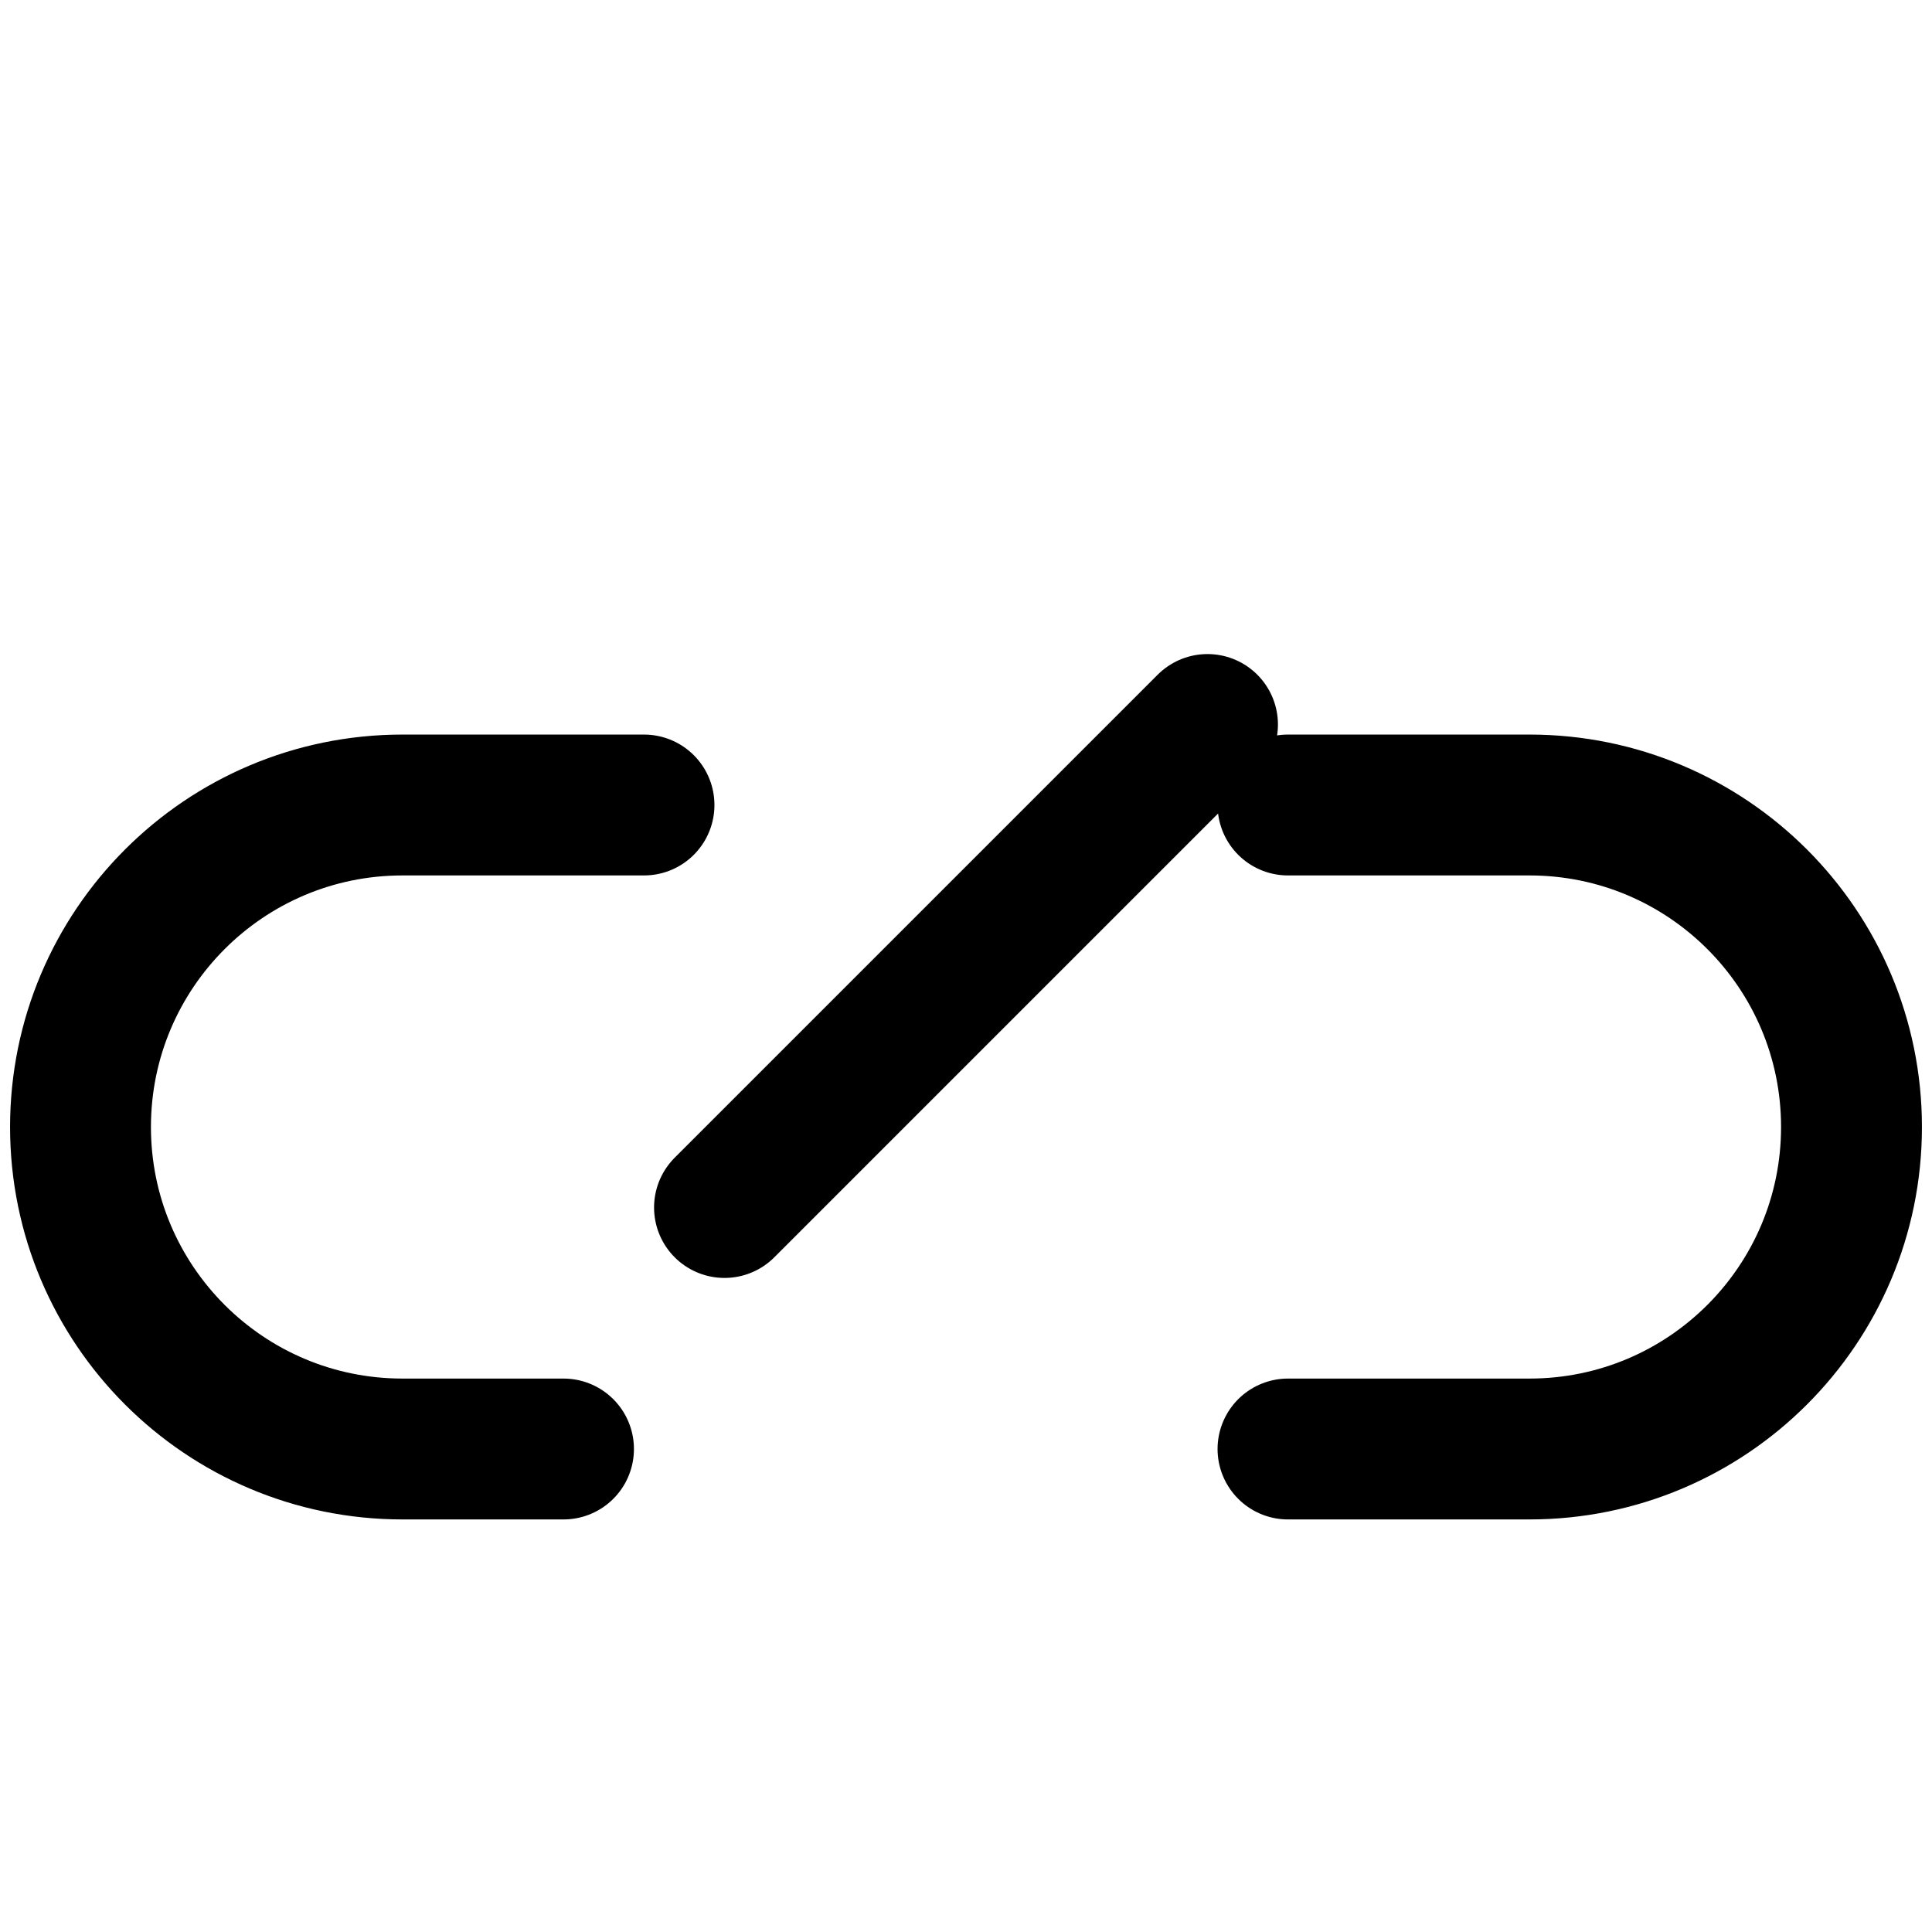
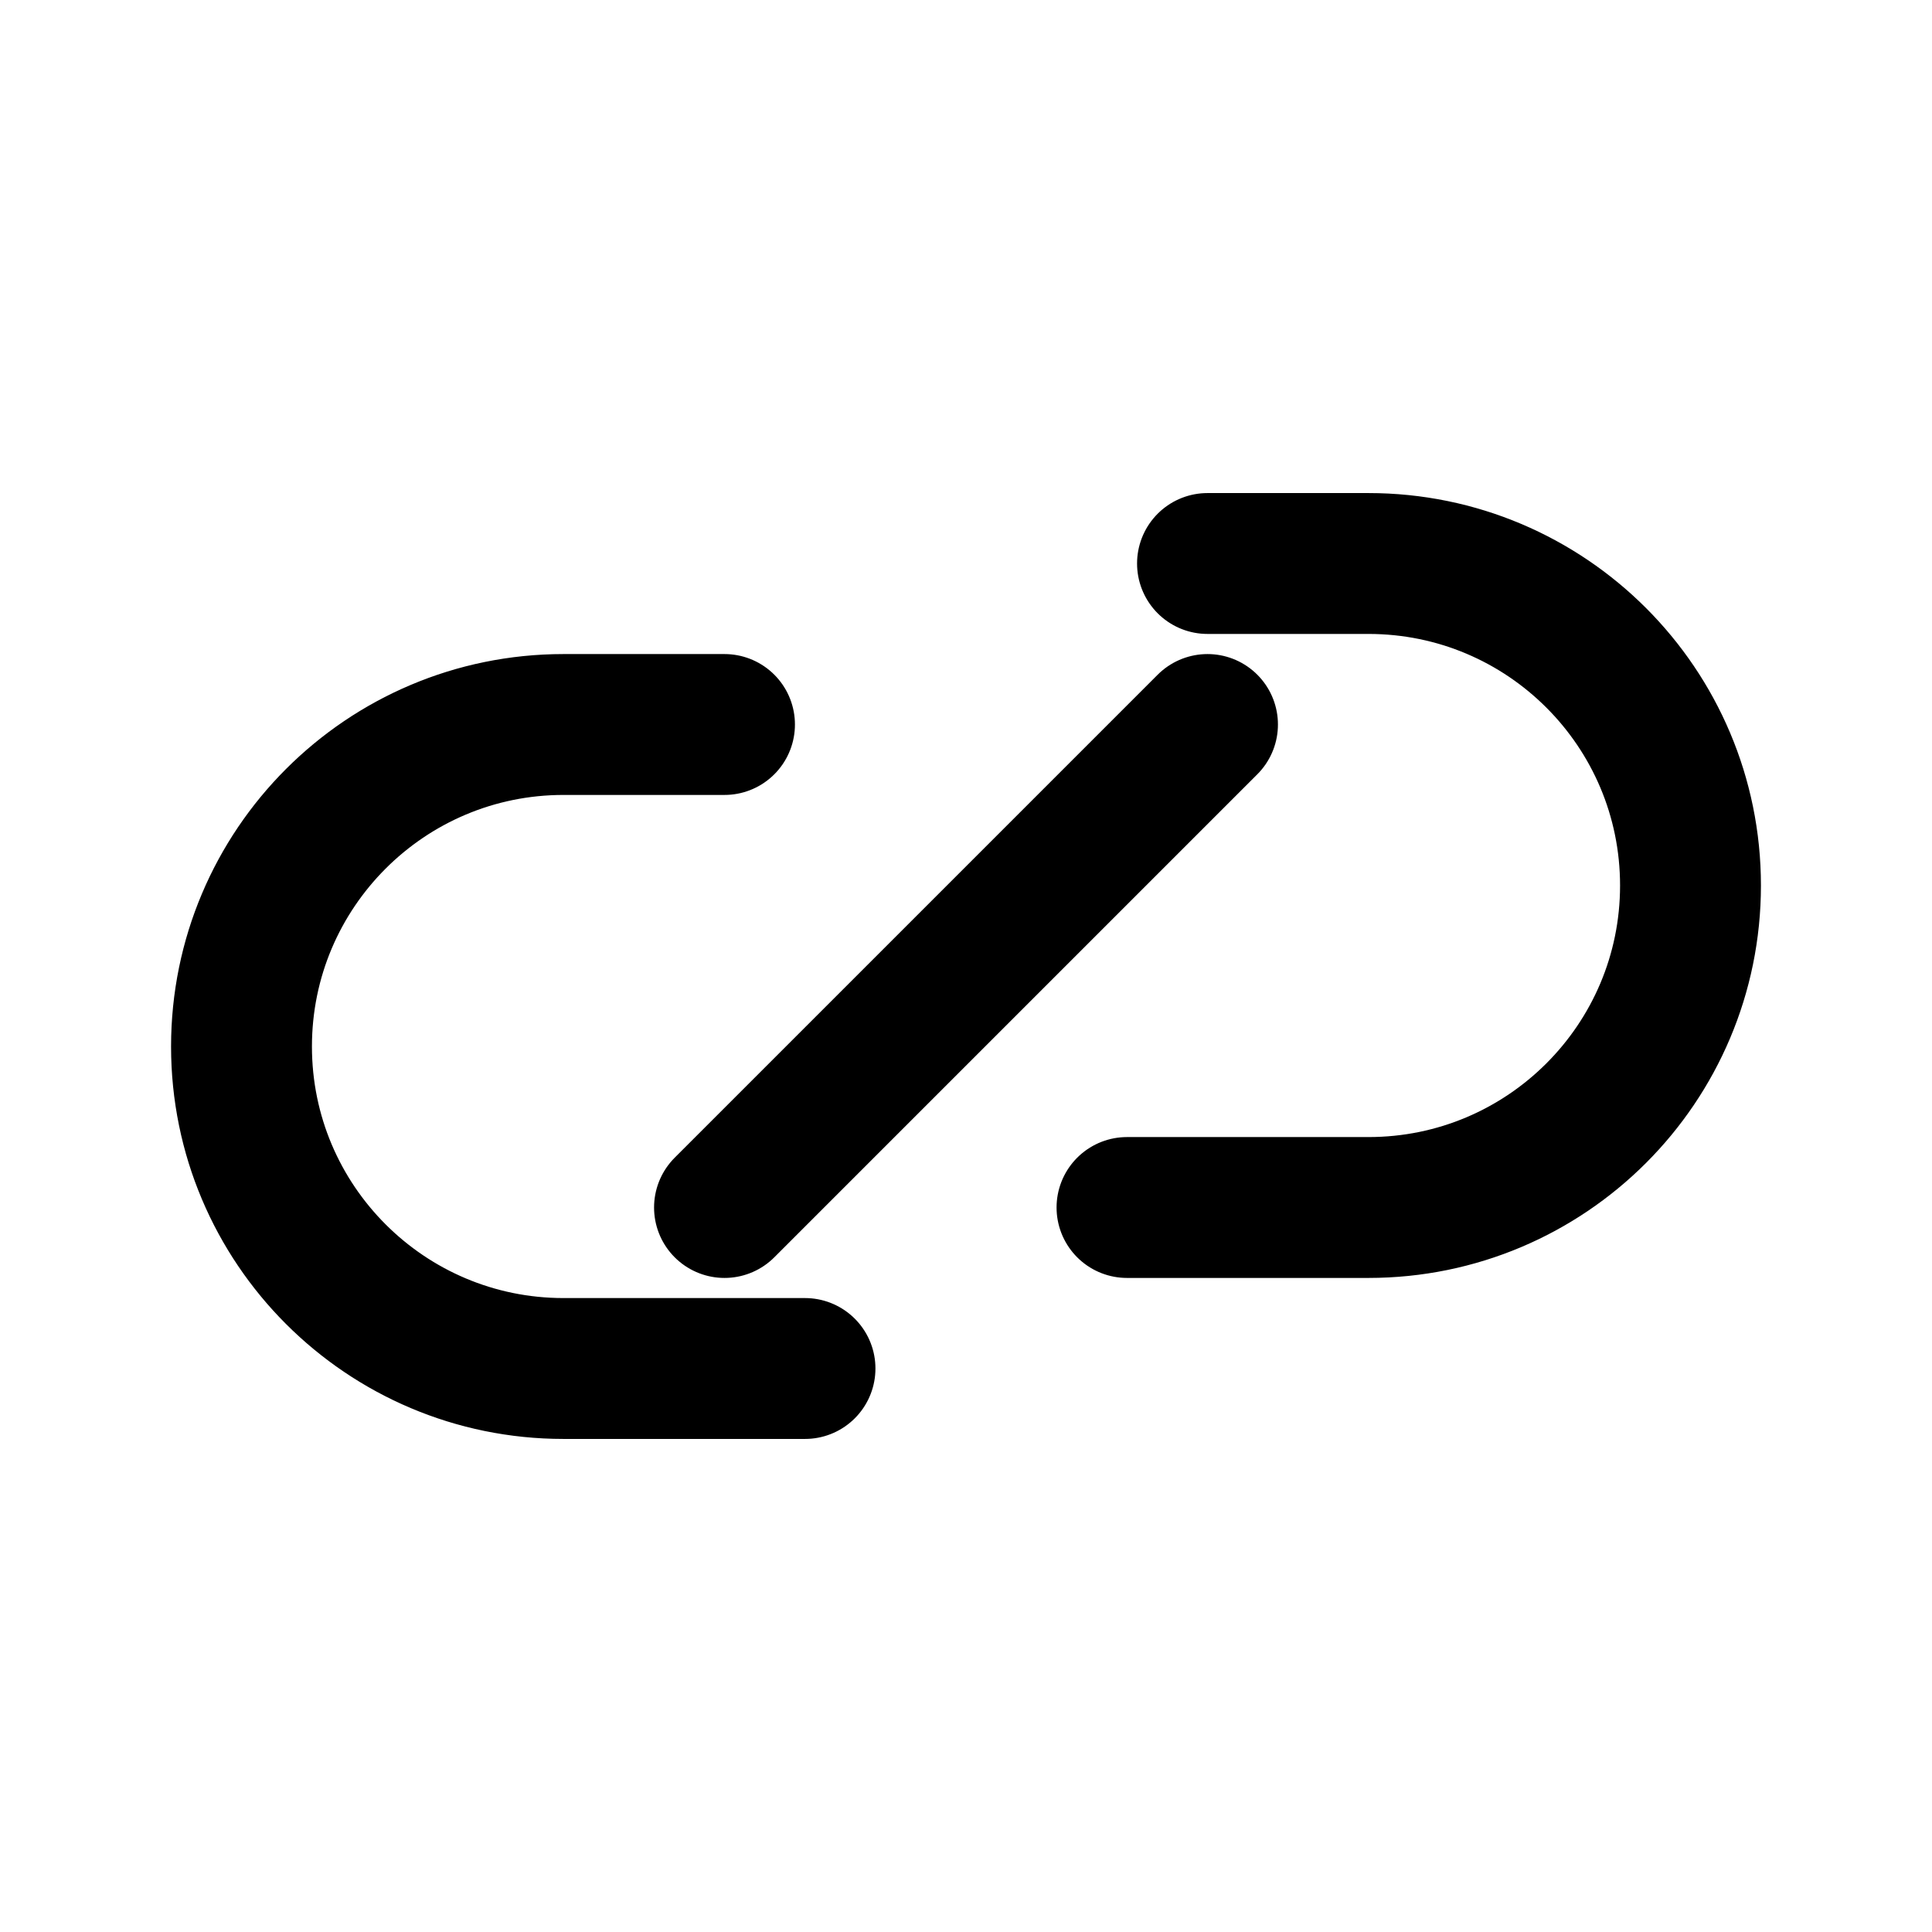
<svg xmlns="http://www.w3.org/2000/svg" viewBox="0 0 24 24" fill="none" stroke="currentColor" stroke-width="1.75" stroke-linecap="round" stroke-linejoin="round" role="img" aria-labelledby="title">
  <g>
-     <path d="M9 15l6-6m-8 9H5a4 4 0 0 1 0-8h3m8 0h3a4 4 0 1 1 0 8h-3" />
+     <path d="M9 9H7a4 4 0 0 0 0 8h3m5-10h2a4 4 0 0 1 0 8h-3M9 15l6-6" />
  </g>
</svg>
